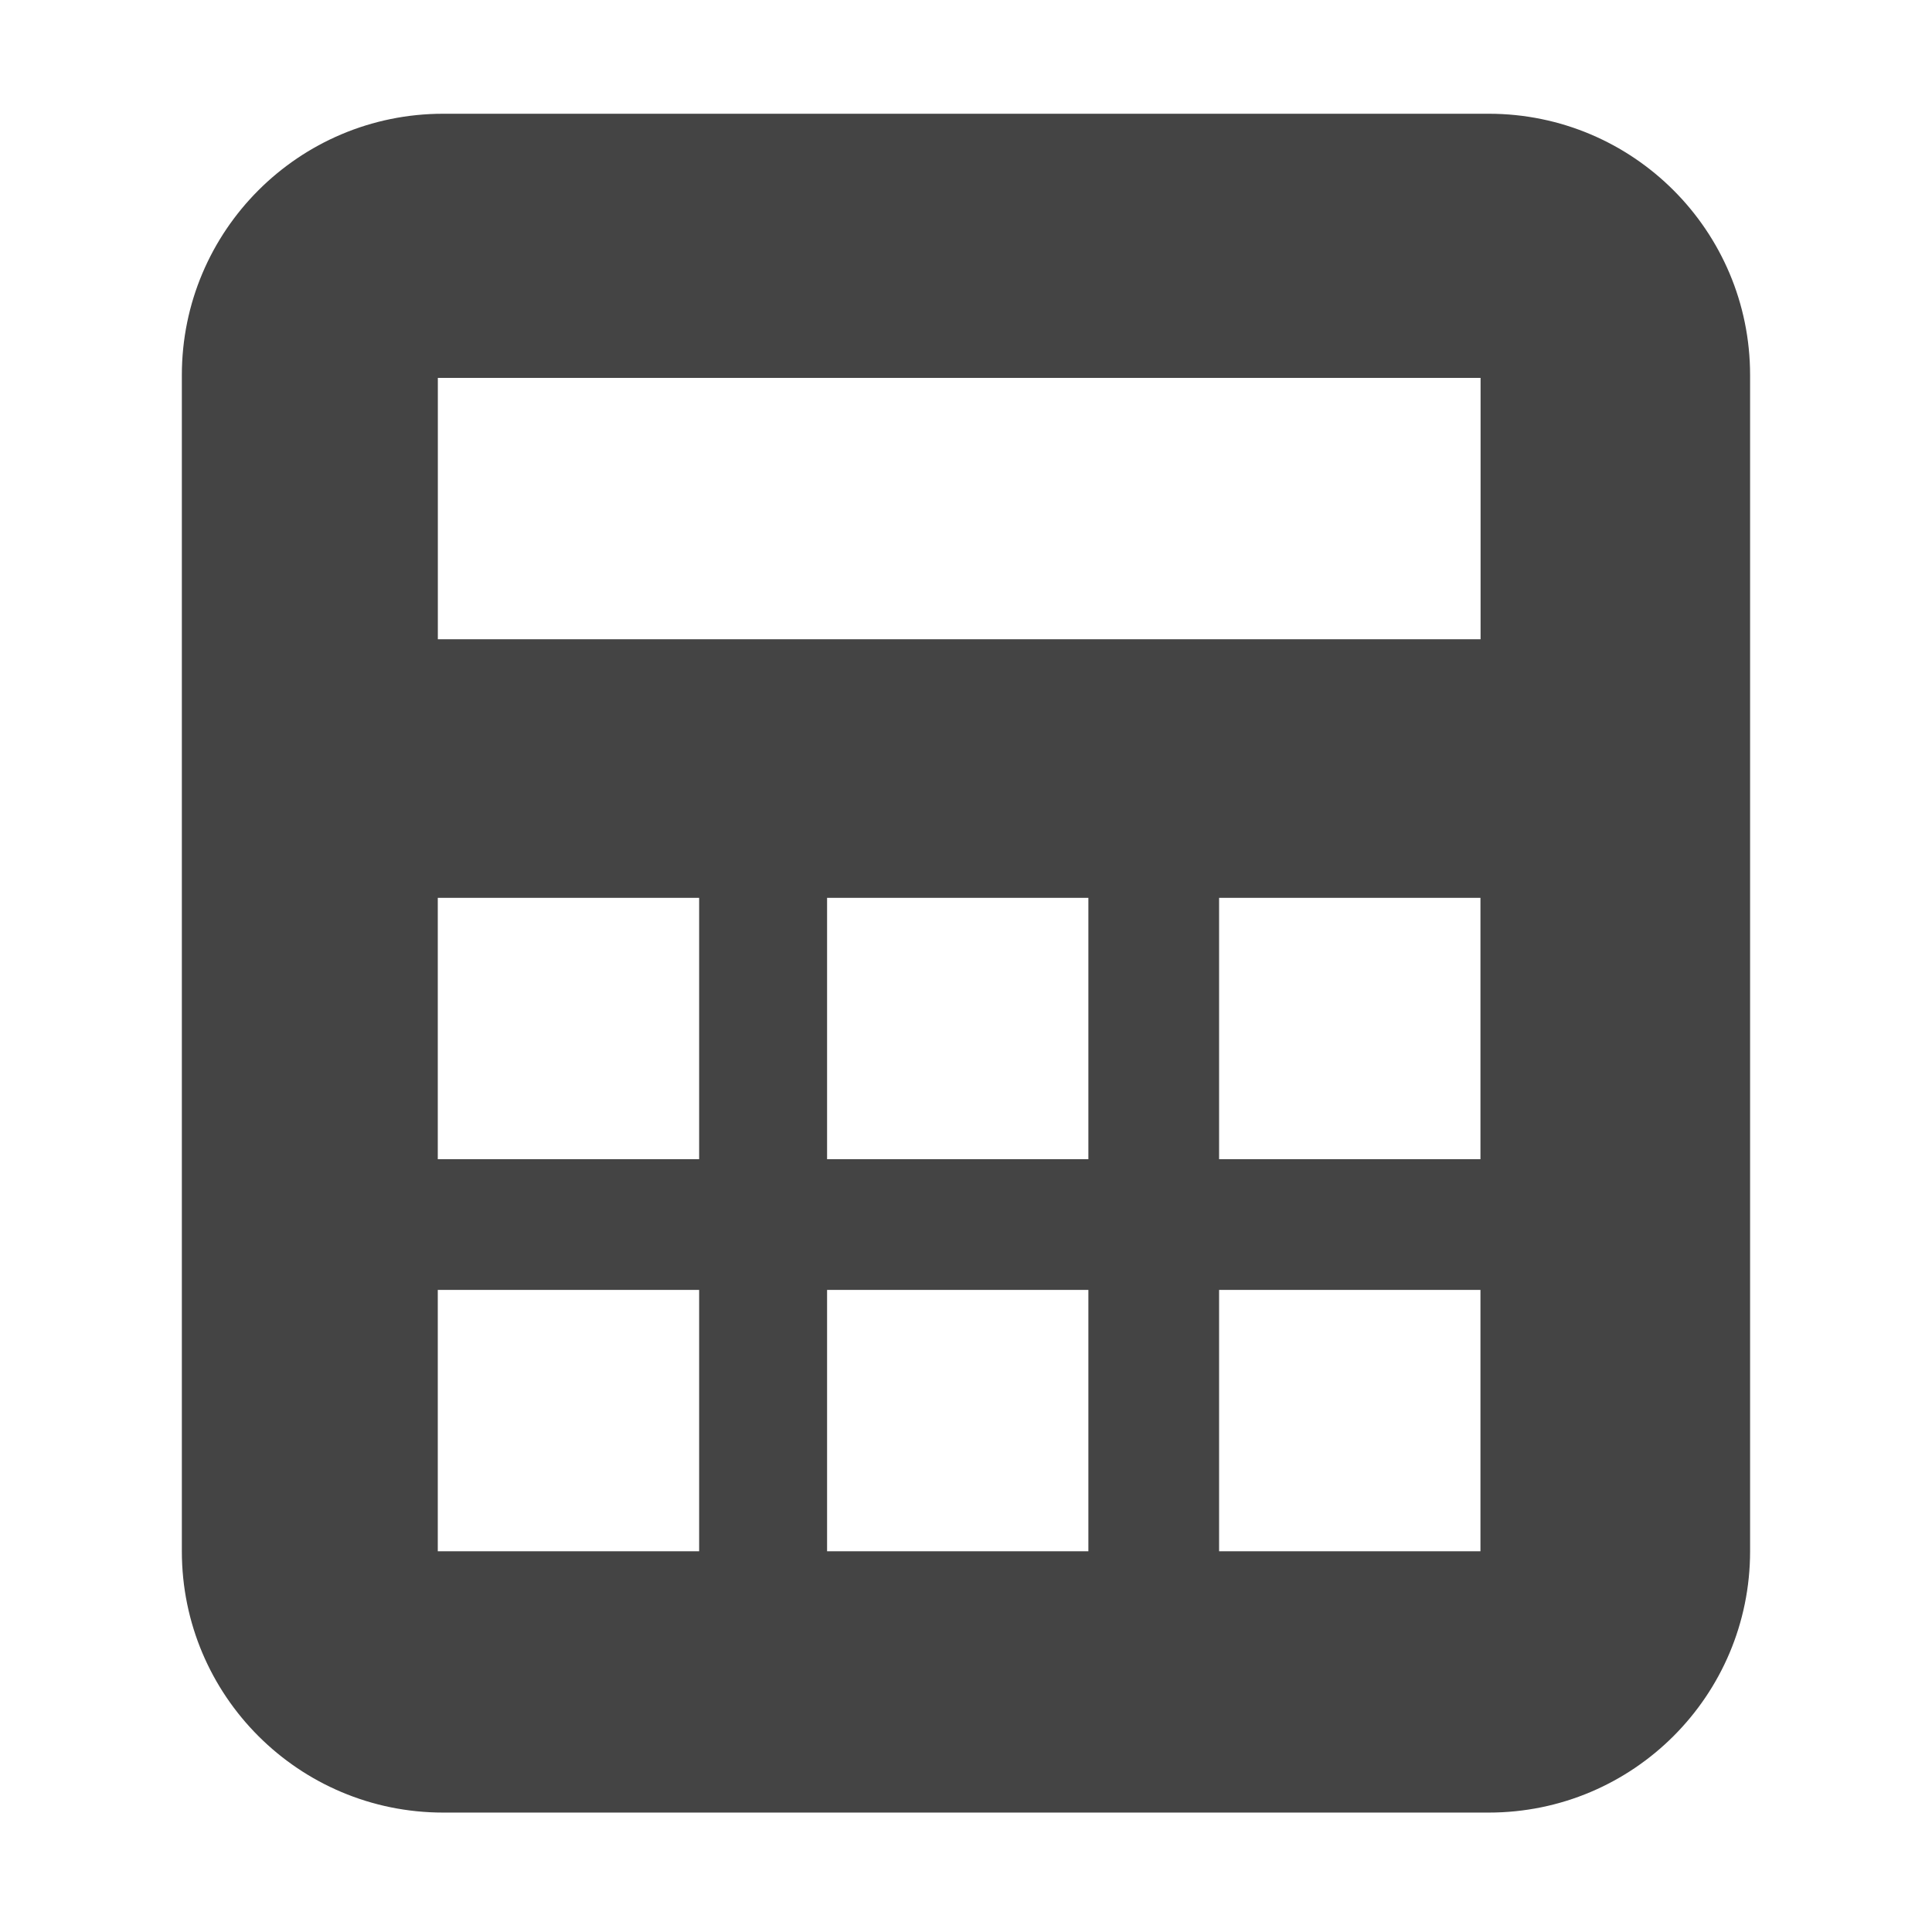
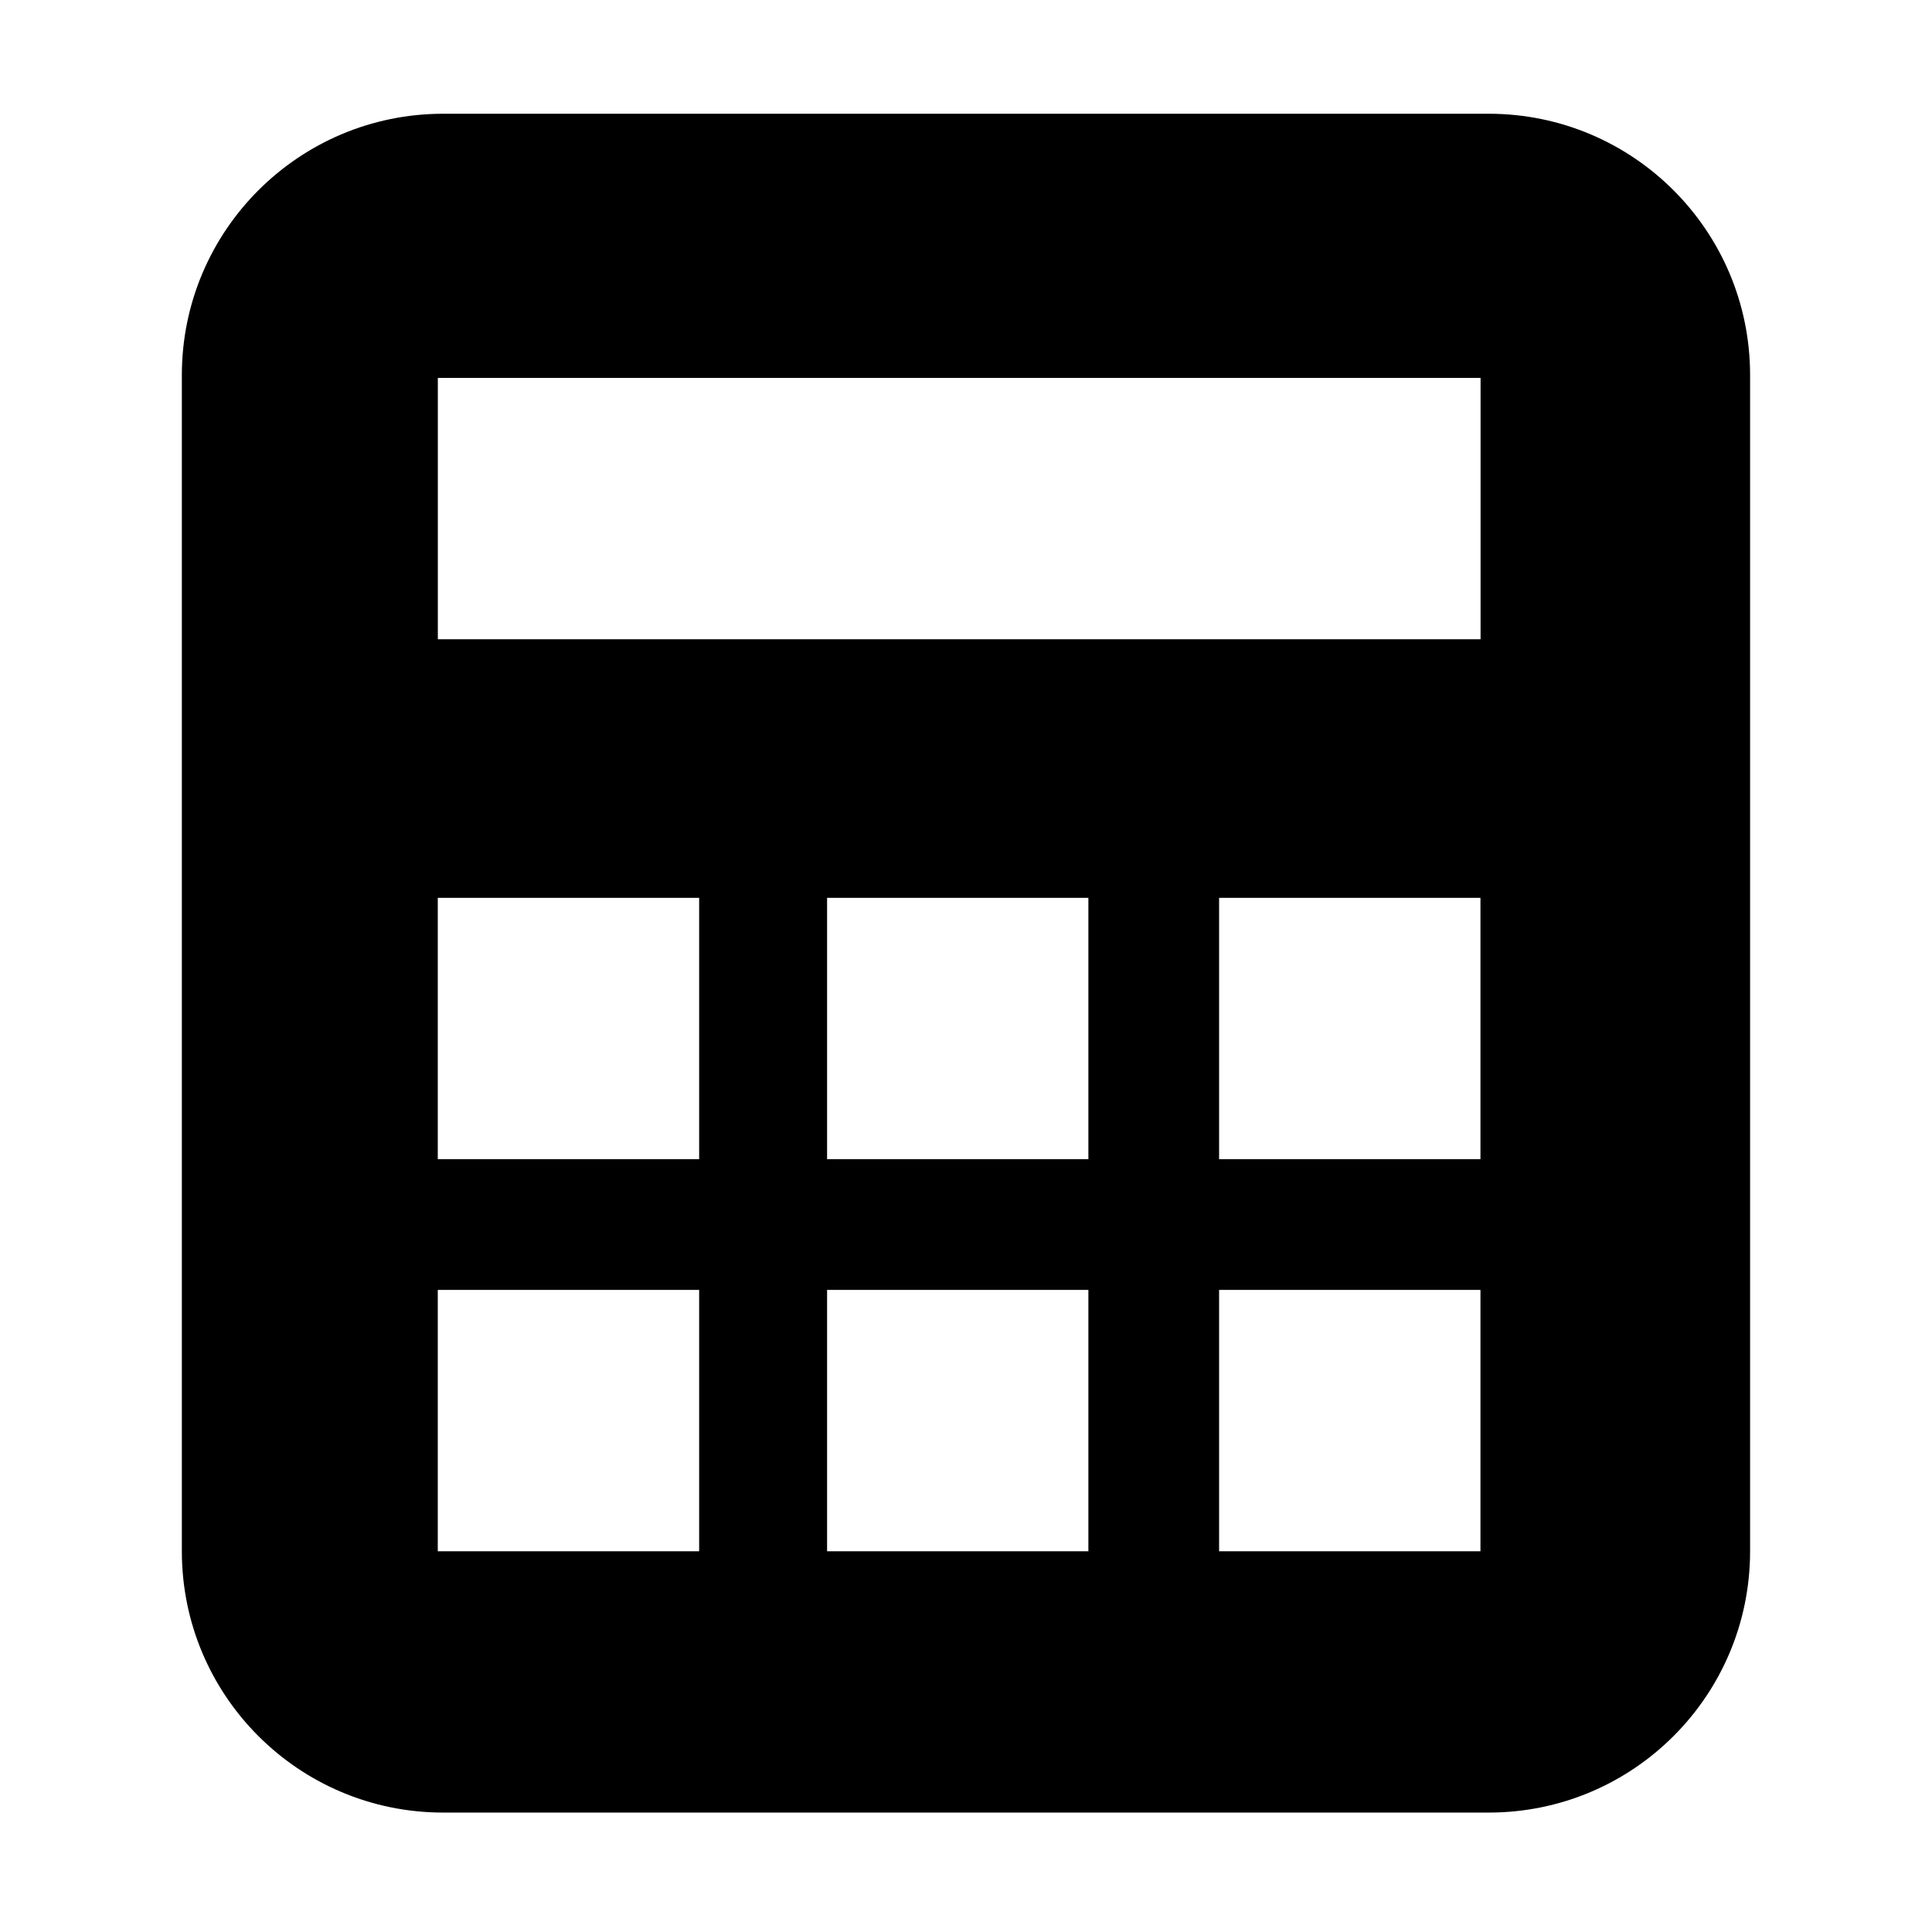
<svg xmlns="http://www.w3.org/2000/svg" version="1.1" width="32" height="32" viewBox="0 0 32 32">
-   <path fill="#444444" d="M24.658 1.884h-17.317c-2.391 0-4.329 1.938-4.329 4.329v19.48c0 2.393 1.938 4.329 4.329 4.329h17.317c2.391 0 4.329-1.936 4.329-4.329v-19.48c0-2.391-1.938-4.329-4.329-4.329zM11.58 25.694h-4.329v-4.329h4.329v4.329zM11.58 19.2h-4.329v-4.329h4.329v4.329zM18.027 25.694h-4.328v-4.329h4.328v4.329zM18.027 19.2h-4.328v-4.329h4.328v4.329zM24.521 25.694h-4.329v-4.329h4.329v4.329h-0zM24.521 19.2h-4.329v-4.329h4.329v4.329h-0zM24.523 10.588h-17.271v-4.329h17.271v4.329z" />
+   <path fill="#000000" d="M24.658 1.884h-17.317c-2.391 0-4.329 1.938-4.329 4.329v19.48c0 2.393 1.938 4.329 4.329 4.329h17.317c2.391 0 4.329-1.936 4.329-4.329v-19.48c0-2.391-1.938-4.329-4.329-4.329zM11.58 25.694h-4.329v-4.329h4.329v4.329zM11.58 19.2h-4.329v-4.329h4.329v4.329zM18.027 25.694h-4.328v-4.329h4.328v4.329zM18.027 19.2h-4.328v-4.329h4.328v4.329zM24.521 25.694h-4.329v-4.329h4.329v4.329h-0zM24.521 19.2h-4.329v-4.329h4.329v4.329h-0zM24.523 10.588h-17.271v-4.329h17.271v4.329z" />
</svg>
